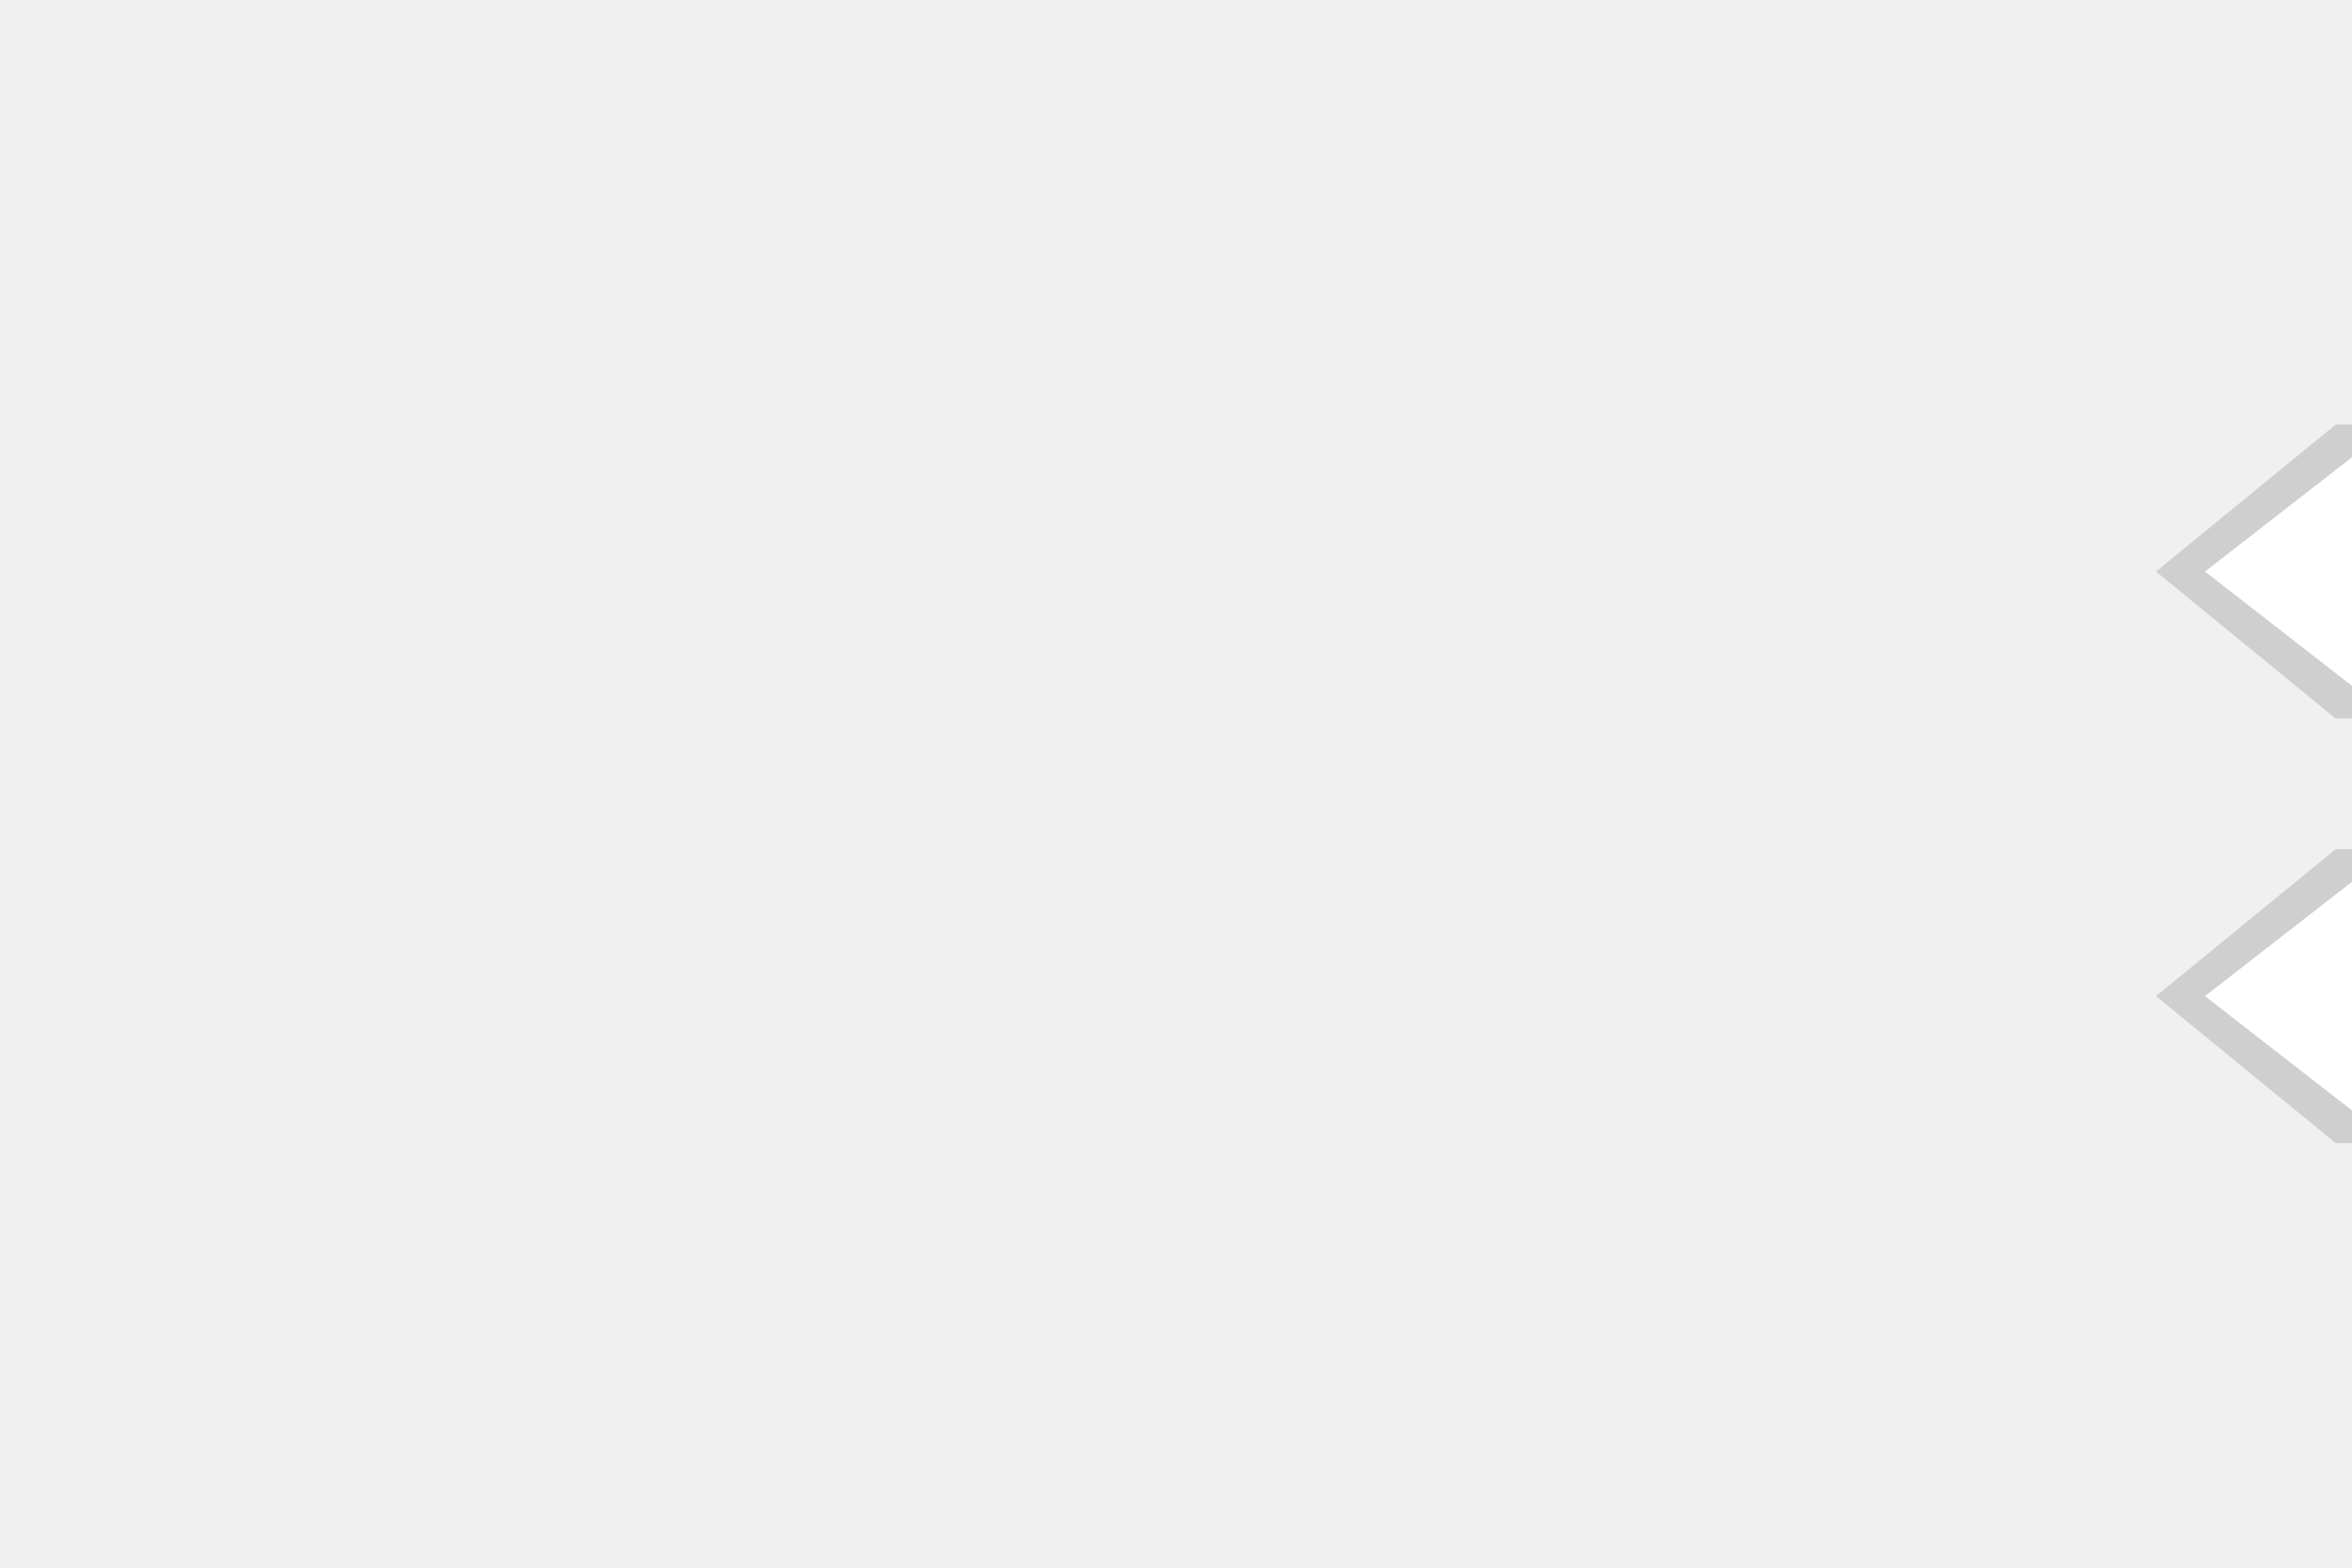
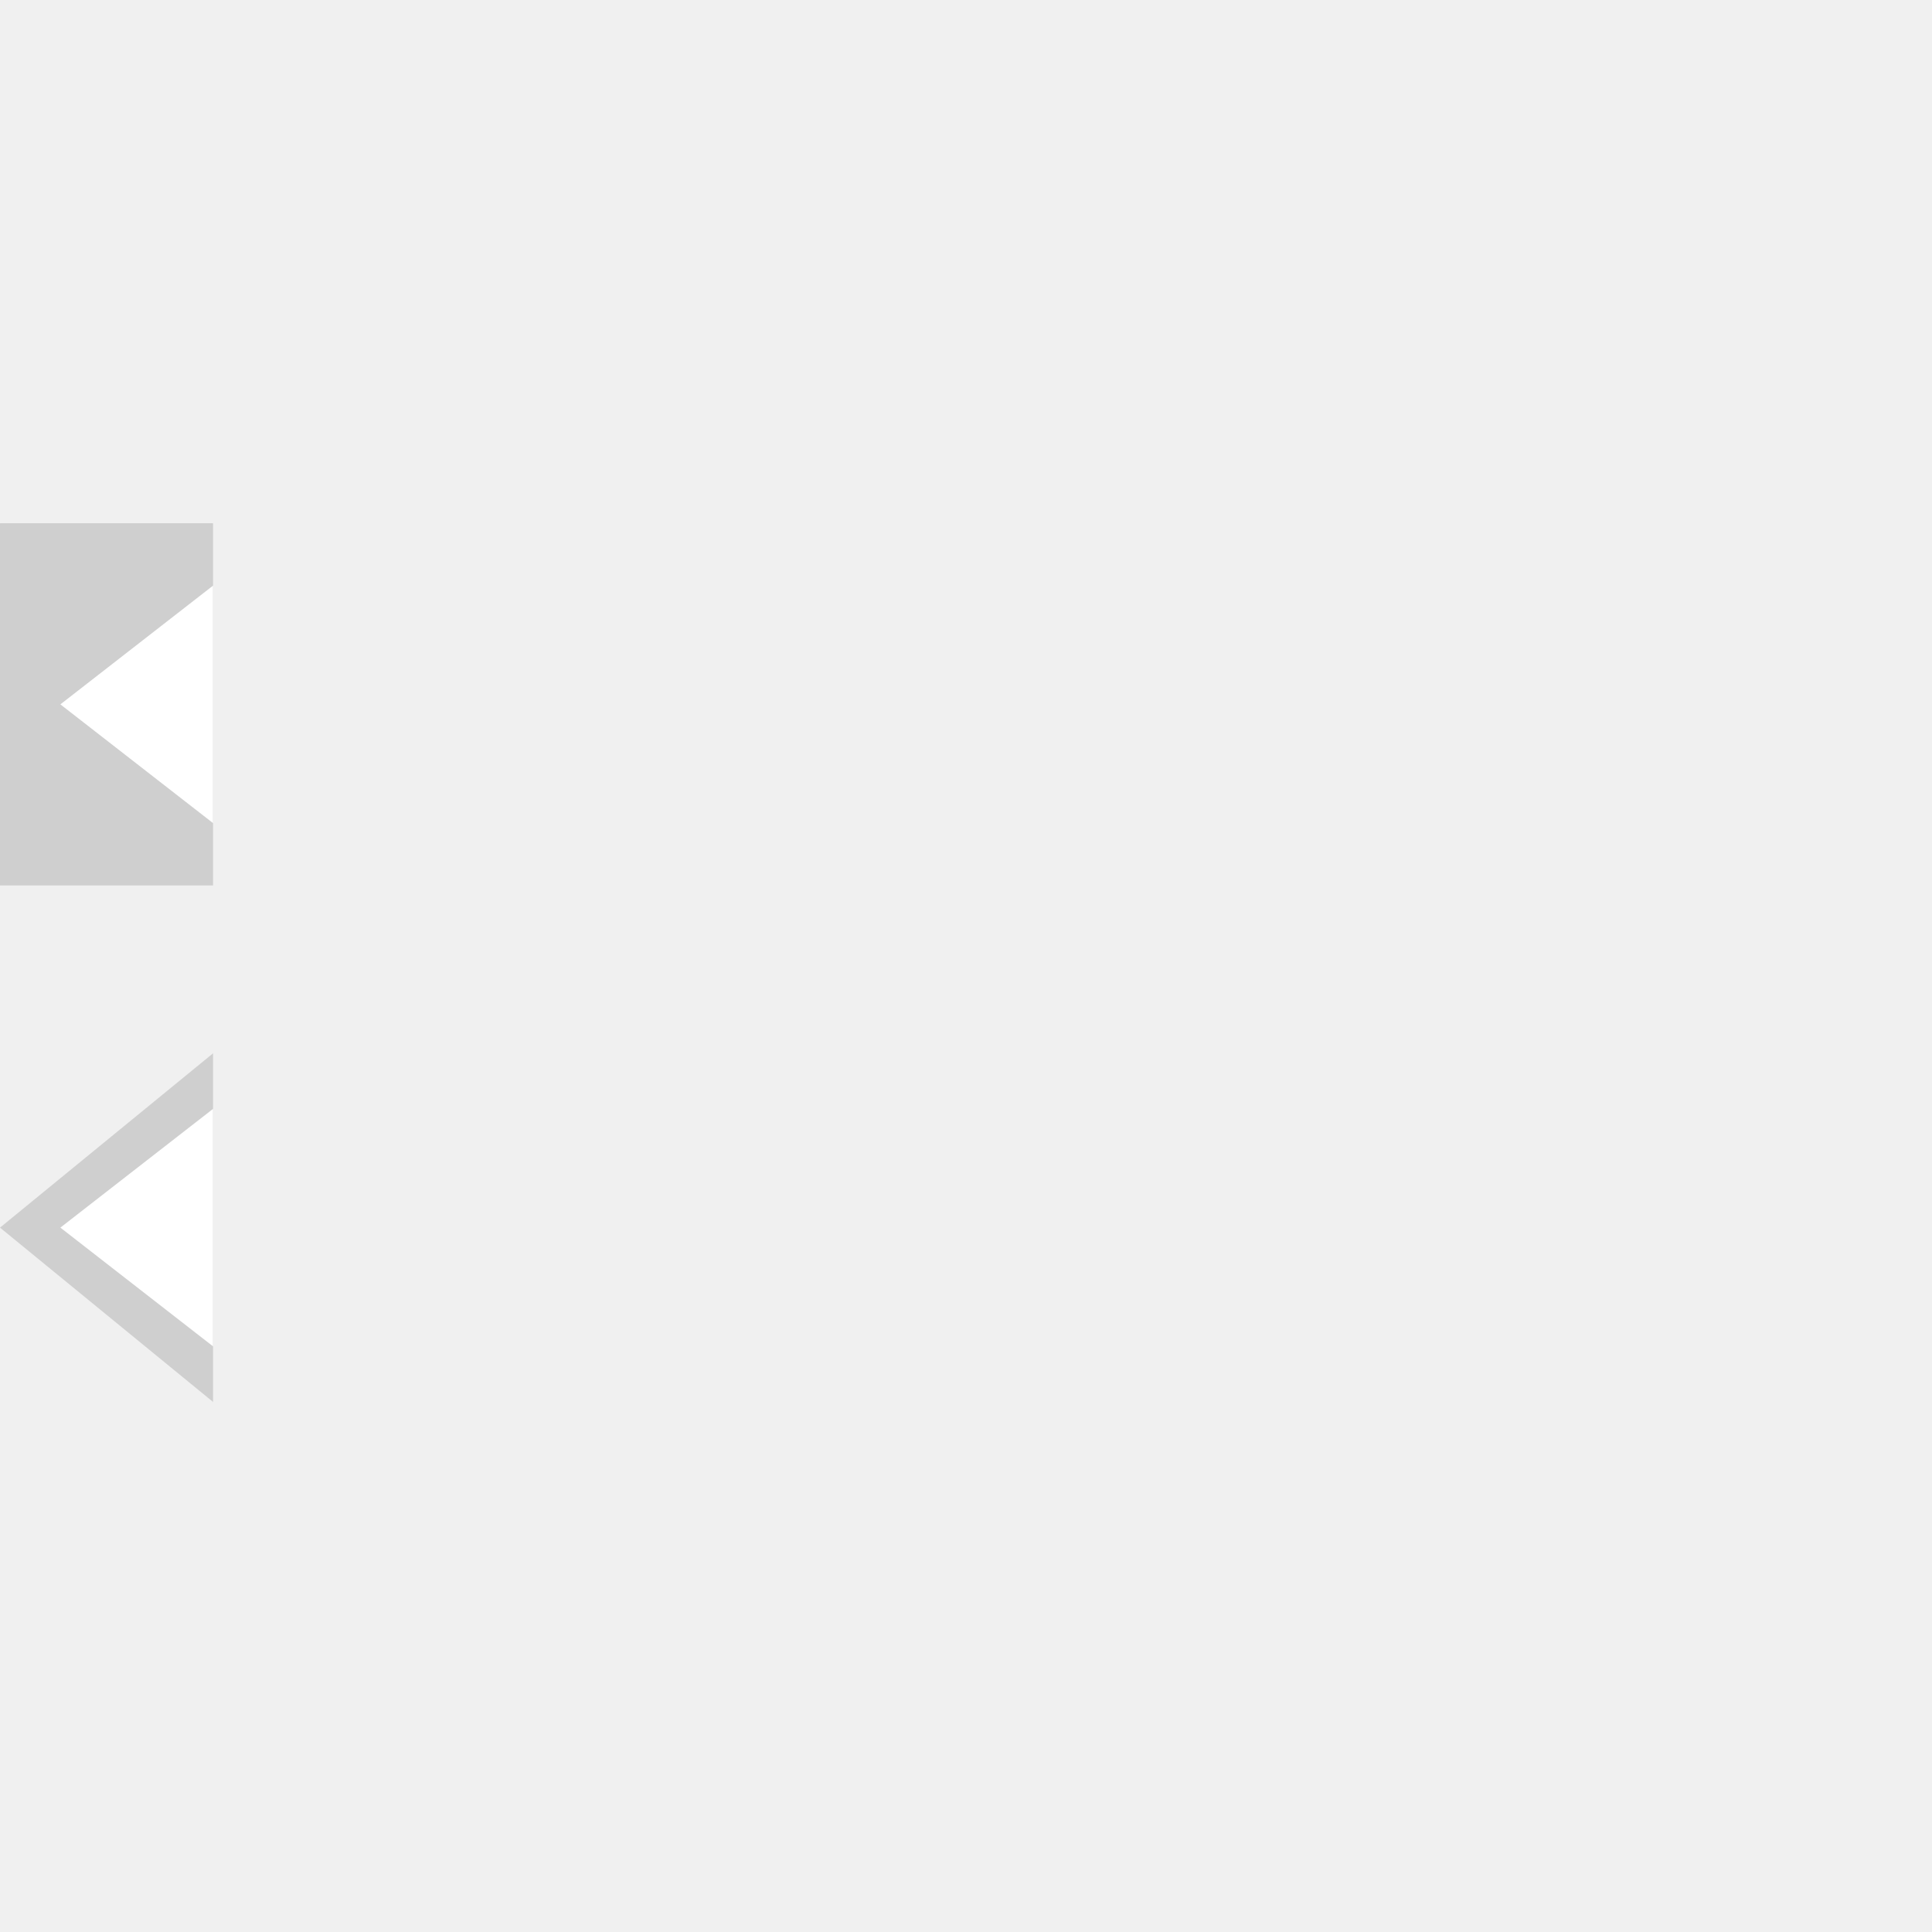
- <svg xmlns="http://www.w3.org/2000/svg" version="1.1" id="svg2" x="0px" y="0px" viewBox="0 0 72 48" enable-background="new 0 0 37 20" xml:space="preserve" width="72" height="48">
-   <defs id="defs9" />
+ <svg xmlns="http://www.w3.org/2000/svg" version="1.1" id="svg2" x="0px" y="0px" viewBox="0 0 48 48" enable-background="new 0 0 37 20" xml:space="preserve" width="48" height="48">
+   <defs id="defs9">
+     <clipPath clipPathUnits="userSpaceOnUse" id="clipPath4282">
+       <rect style="fill:#0a0a0a;fill-opacity:0.392;stroke:#ffffff;stroke-width:1.413;stroke-linecap:round;stroke-linejoin:round;paint-order:stroke fill markers" id="rect4284" width="14.587" height="43.087" x="1013.106" y="-24" rx="0" ry="0" transform="rotate(90)" />
+     </clipPath>
+     <clipPath clipPathUnits="userSpaceOnUse" id="clipPath4286">
+       <rect style="fill:#0a0a0a;fill-opacity:0.392;stroke:#ffffff;stroke-width:1.413;stroke-linecap:round;stroke-linejoin:round;paint-order:stroke fill markers" id="rect4288" width="14.587" height="43.087" x="1013.106" y="-37" rx="0" ry="0" transform="rotate(90)" />
+     </clipPath>
+   </defs>
  <g id="layer1" transform="translate(0,-987.3622)">
-     <g id="g820" transform="rotate(-90,39.9811,996.3811)">
+     <g id="g820" transform="rotate(-90,6.981111,1029.381)" clip-path="url(#clipPath4286)">
      <path style="opacity:0.14" d="m 14,1035.4 v -7.5 l 4.5,-5.5 4.5,5.5 v 7.5 z" enable-background="new    " id="path5745" />
      <path style="fill:#ffffff" d="m 15,1035.4 v -7 l 3.5,-4.5 3.5,4.5 v 7 z" id="path4742" />
    </g>
-     <g id="g820-3" transform="rotate(-90,33.4811,989.8811)">
-       <path style="opacity:0.14" d="m 14,1035.4 v -7.5 l 4.5,-5.5 4.5,5.5 v 7.5 z" enable-background="new    " id="path5745-6" />
+     <g id="g820-3" transform="rotate(-90,0.4811115,1022.881)" clip-path="url(#clipPath4282)">
+       <path style="opacity:0.14" d="m 23,1022.4 v 7.5 l -4.5,5.5 -4.5,-5.5 v -7.5 z" enable-background="new    " id="path5745-6" />
      <path style="fill:#ffffff" d="m 15,1035.4 v -7 l 3.5,-4.5 3.5,4.5 v 7 z" id="path4742-7" />
    </g>
  </g>
</svg>
